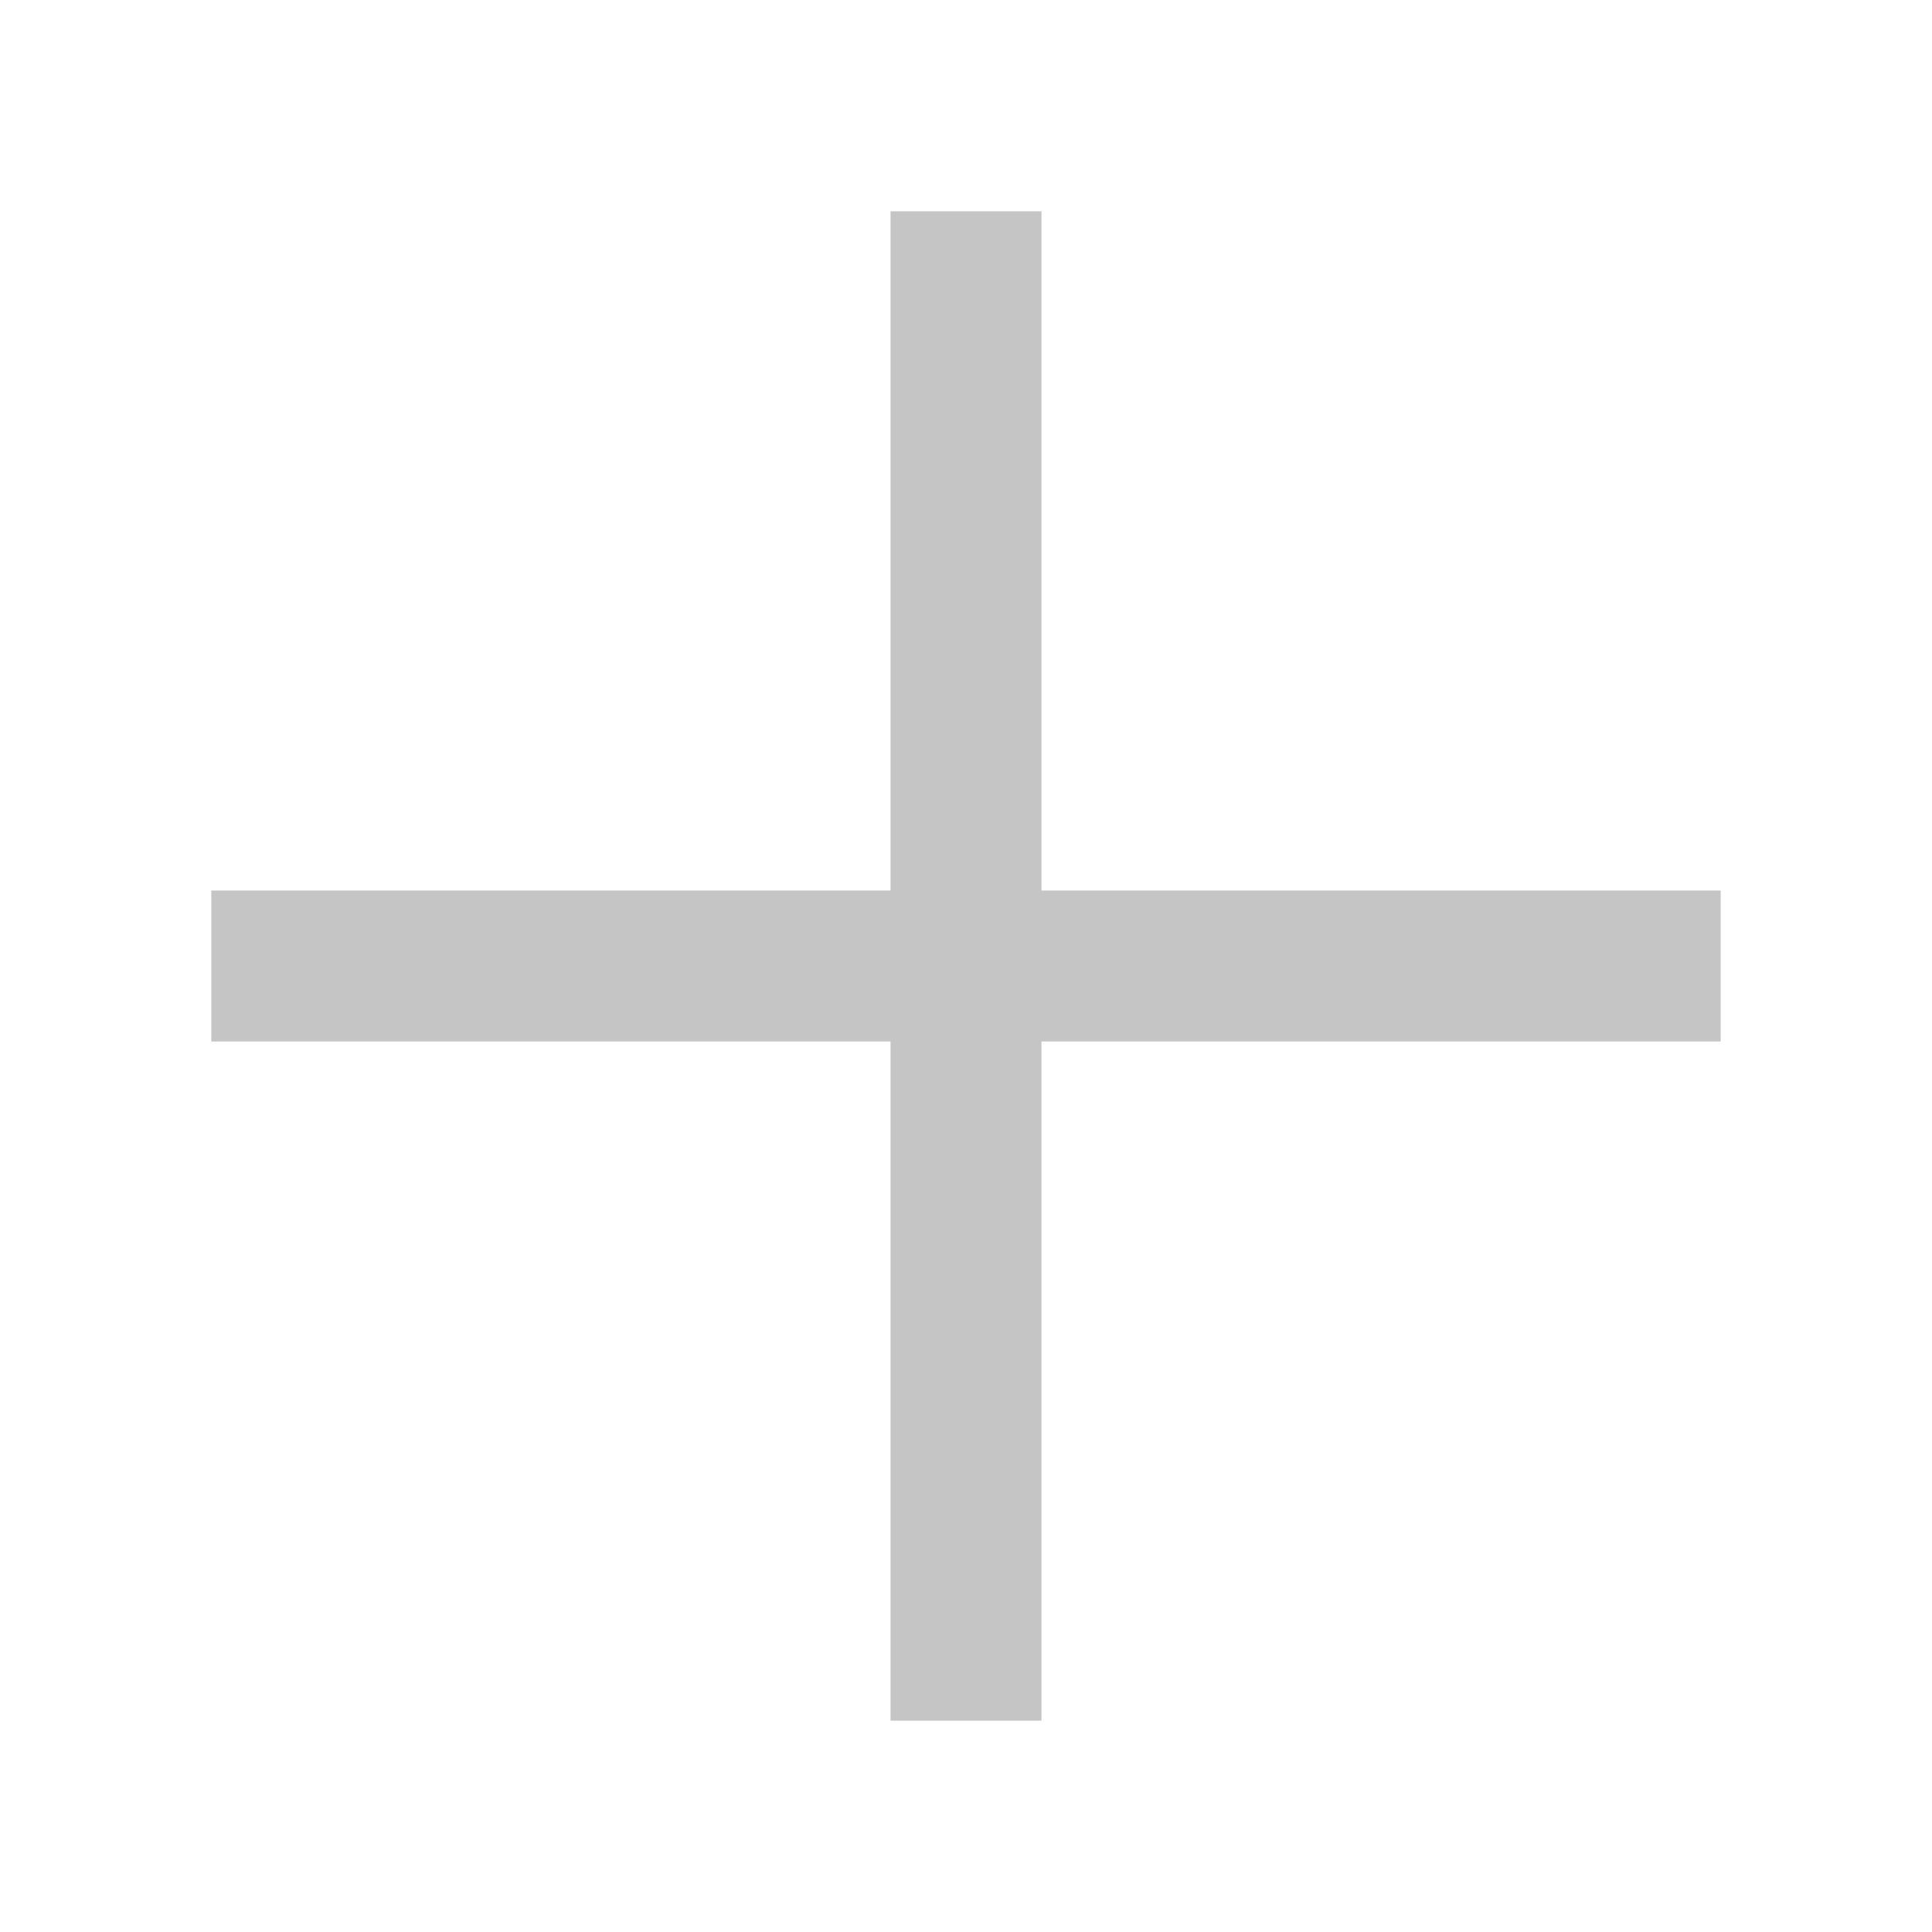
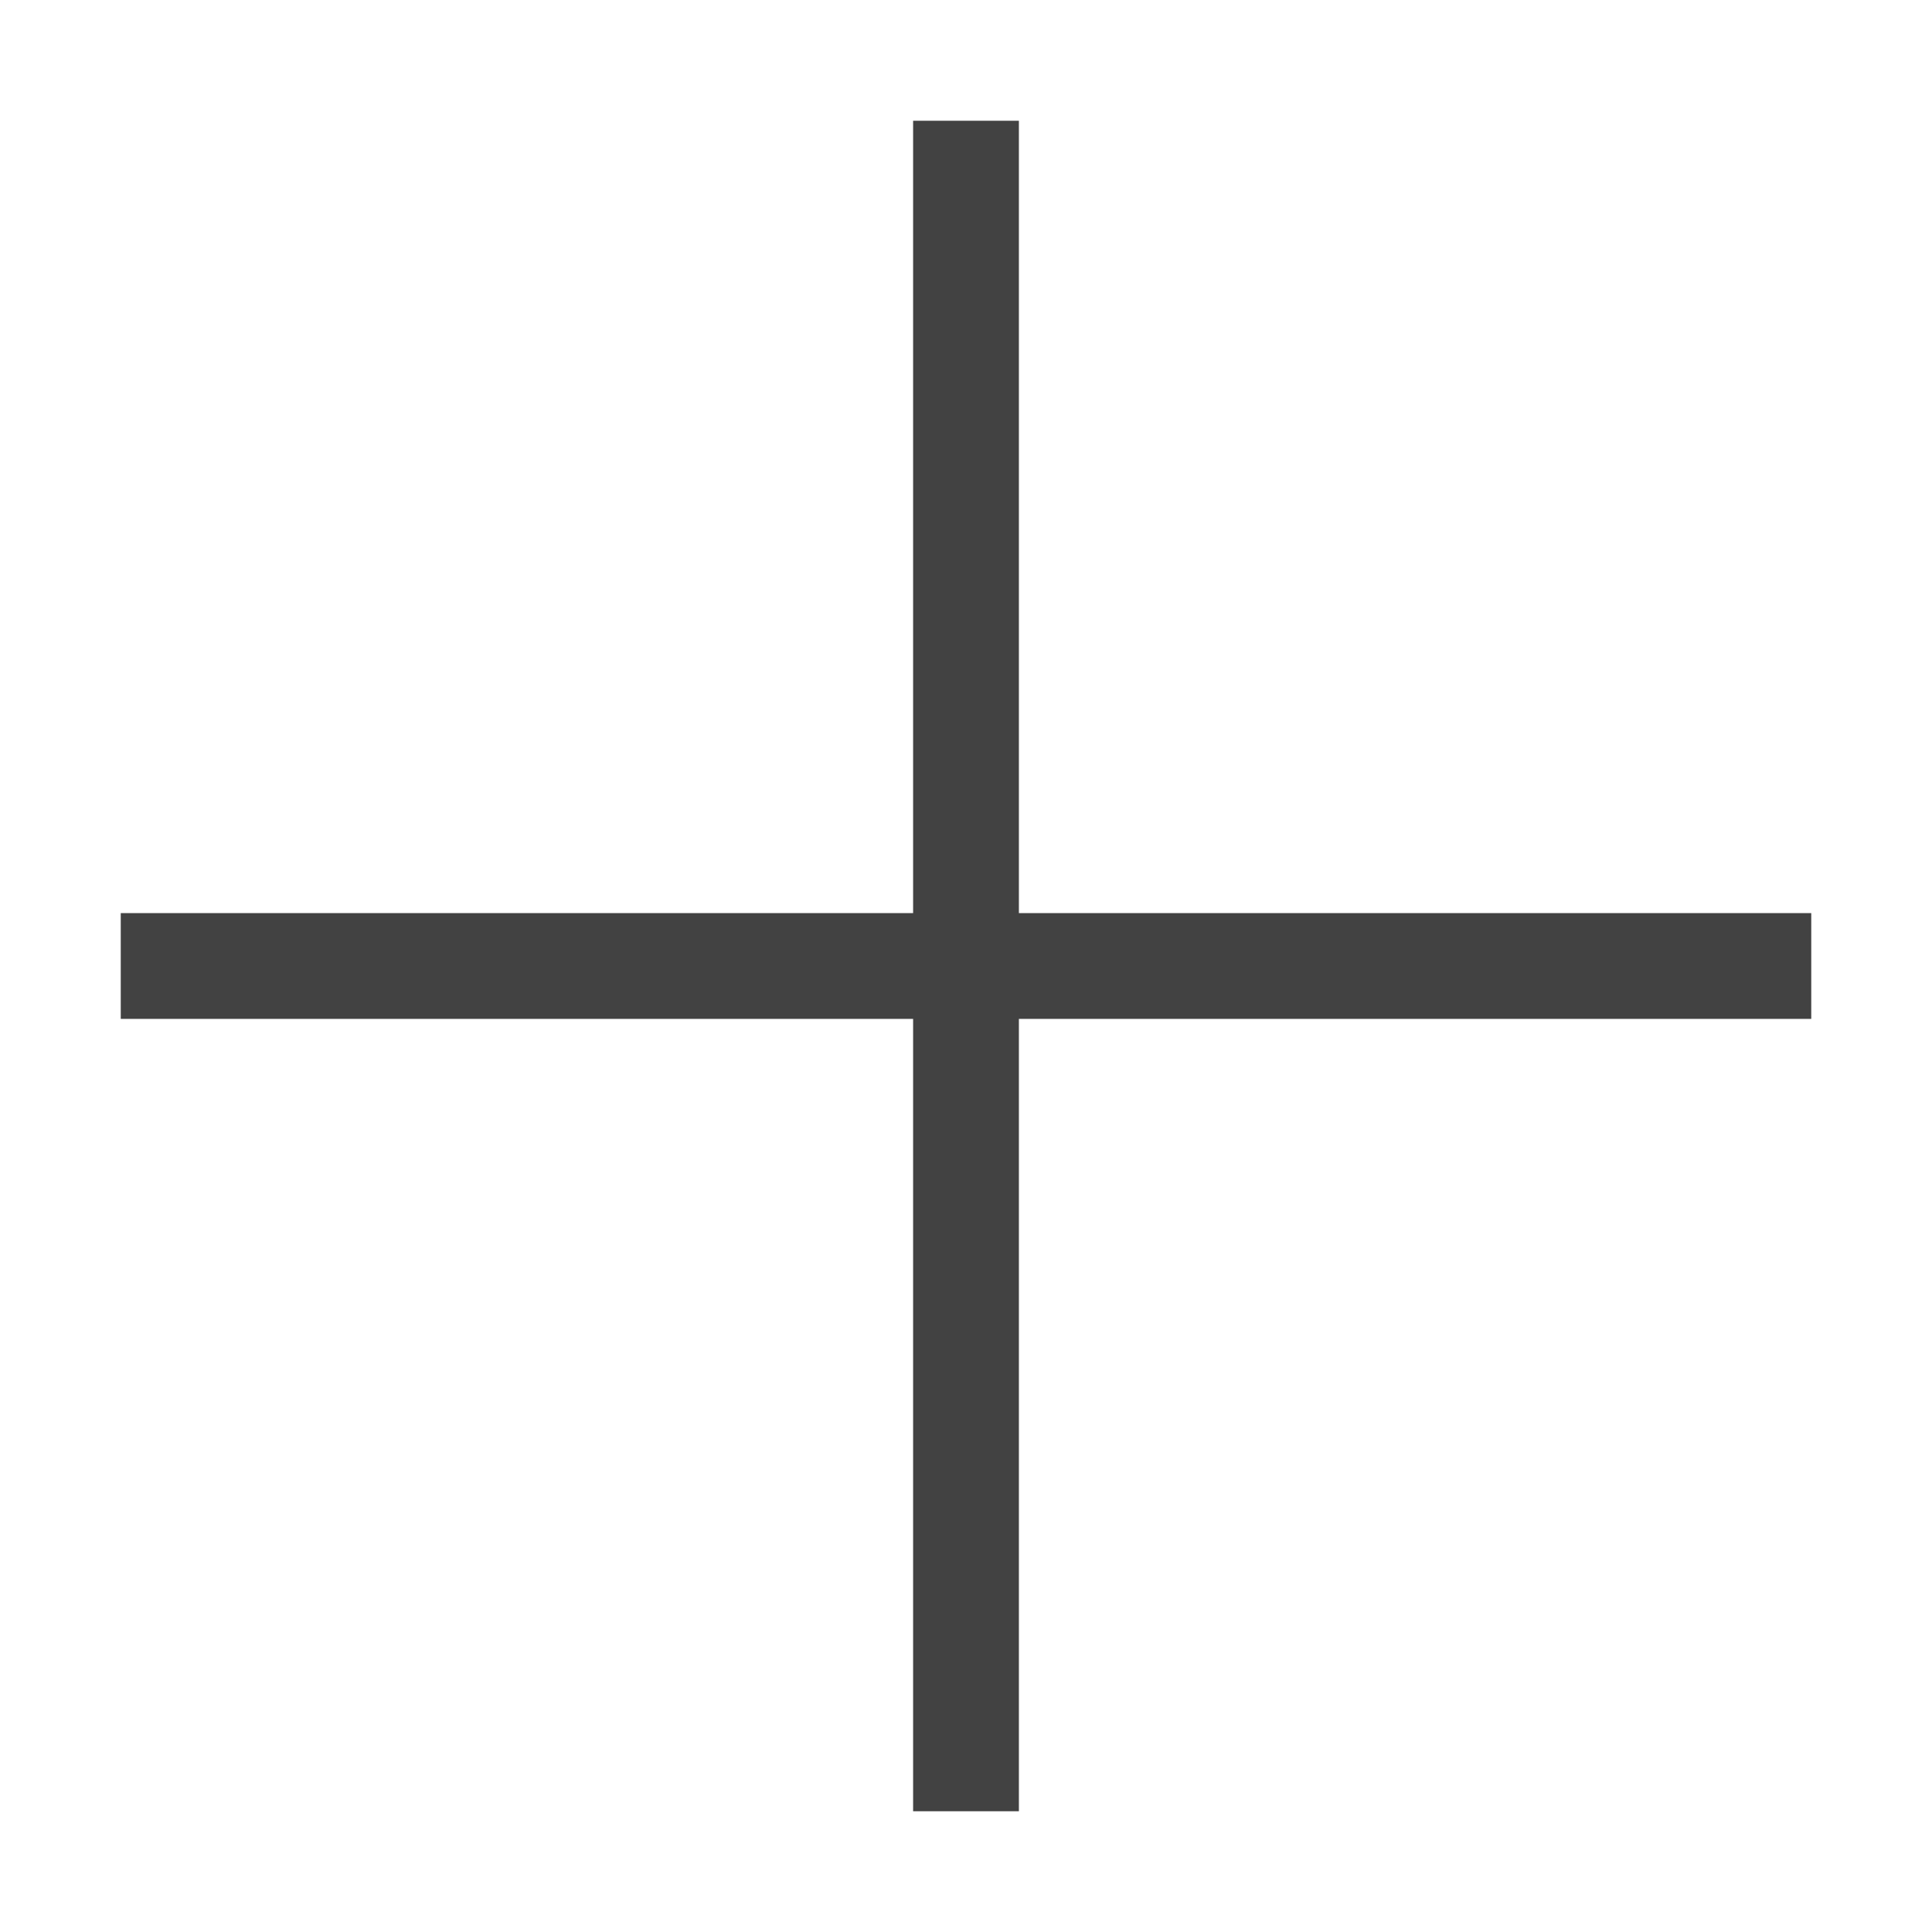
<svg xmlns="http://www.w3.org/2000/svg" width="16" height="16" viewBox="0 0 16 16" fill="none">
-   <path d="M14 7.625V8.375H8.375V14H7.625V8.375H2V7.625H7.625V2H8.375V7.625H14Z" fill="#C5C5C5" />
-   <path d="M14 7.625H14.25V7.375H14V7.625ZM14 8.375V8.625H14.25V8.375H14ZM8.375 8.375V8.125H8.125V8.375H8.375ZM8.375 14V14.25H8.625V14H8.375ZM7.625 14H7.375V14.25H7.625V14ZM7.625 8.375H7.875V8.125H7.625V8.375ZM2 8.375H1.75V8.625H2V8.375ZM2 7.625V7.375H1.75V7.625H2ZM7.625 7.625V7.875H7.875V7.625H7.625ZM7.625 2V1.75H7.375V2H7.625ZM8.375 2H8.625V1.75H8.375V2ZM8.375 7.625H8.125V7.875H8.375V7.625ZM13.75 7.625V8.375H14.25V7.625H13.75ZM14 8.125H8.375V8.625H14V8.125ZM8.125 8.375V14H8.625V8.375H8.125ZM8.375 13.75H7.625V14.25H8.375V13.75ZM7.875 14V8.375H7.375V14H7.875ZM7.625 8.125H2V8.625H7.625V8.125ZM2.25 8.375V7.625H1.75V8.375H2.25ZM2 7.875H7.625V7.375H2V7.875ZM7.875 7.625V2H7.375V7.625H7.875ZM7.625 2.25H8.375V1.75H7.625V2.25ZM8.125 2V7.625H8.625V2H8.125ZM8.375 7.875H14V7.375H8.375V7.875Z" fill="#C5C5C5" />
+   <path d="M15 7.562V8.438H8.438V15H7.562V8.438H1V7.562H7.562V1H8.438V7.562H15Z" fill="#424242" />
</svg>
